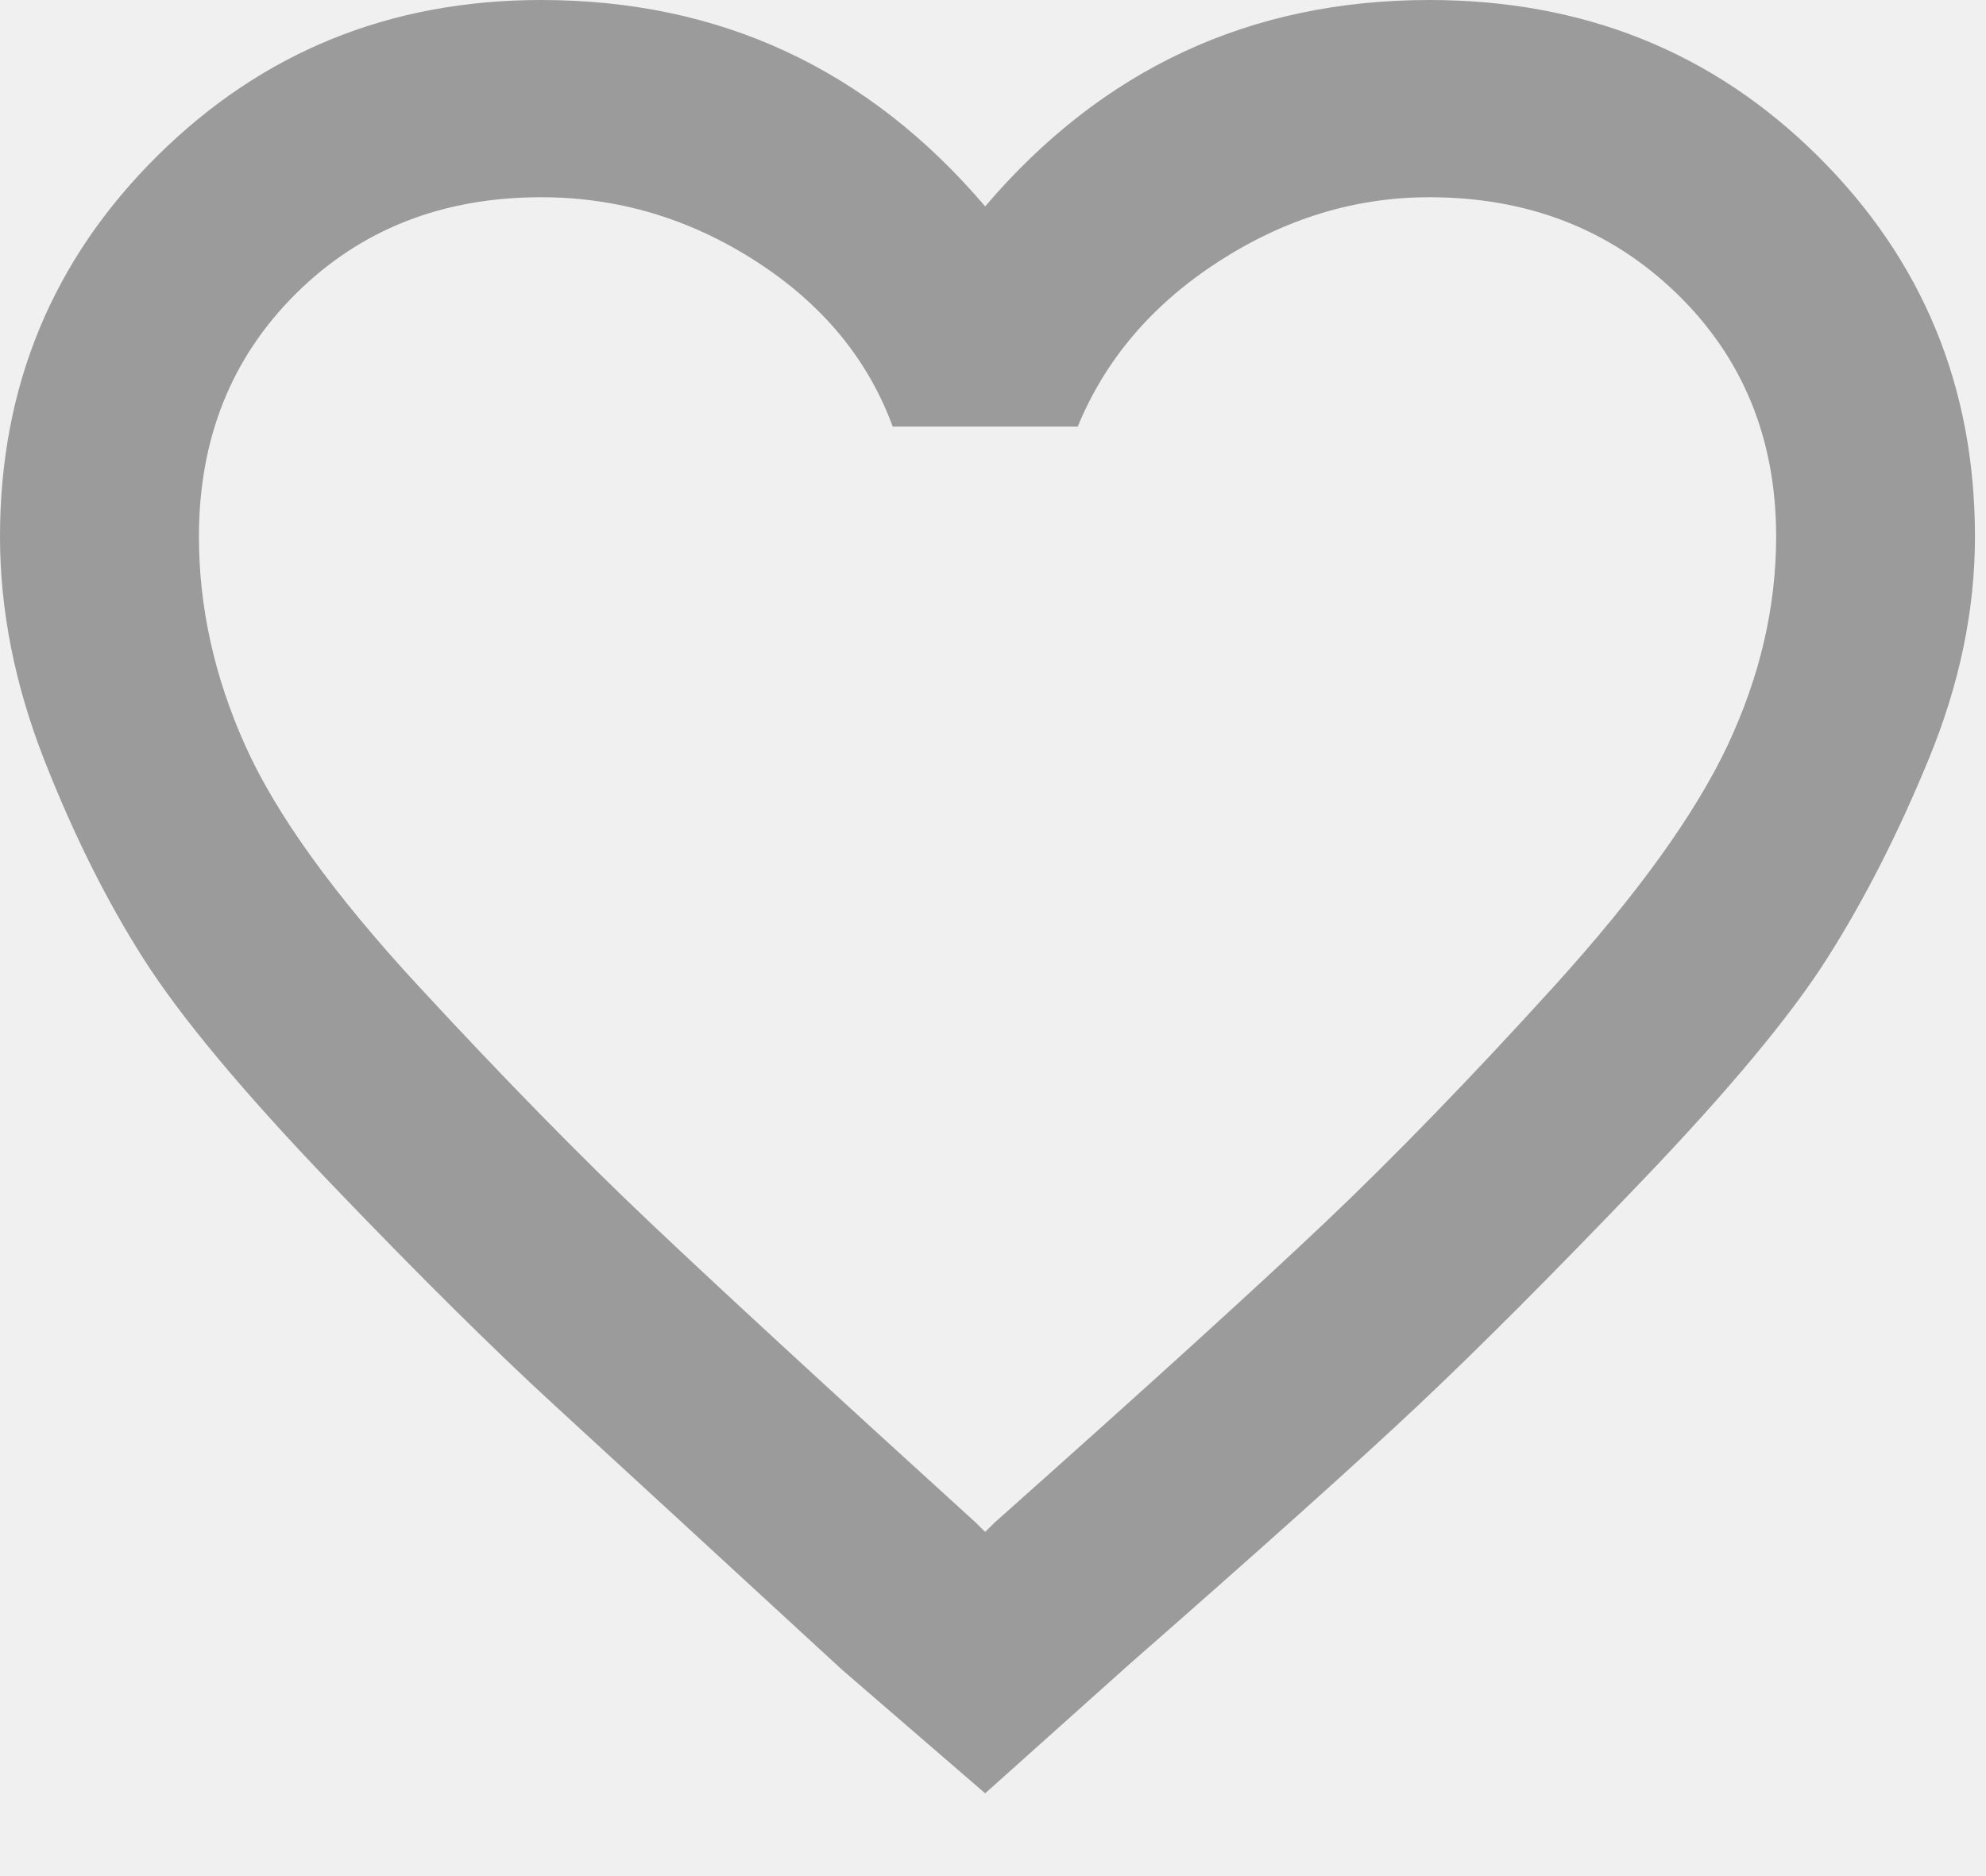
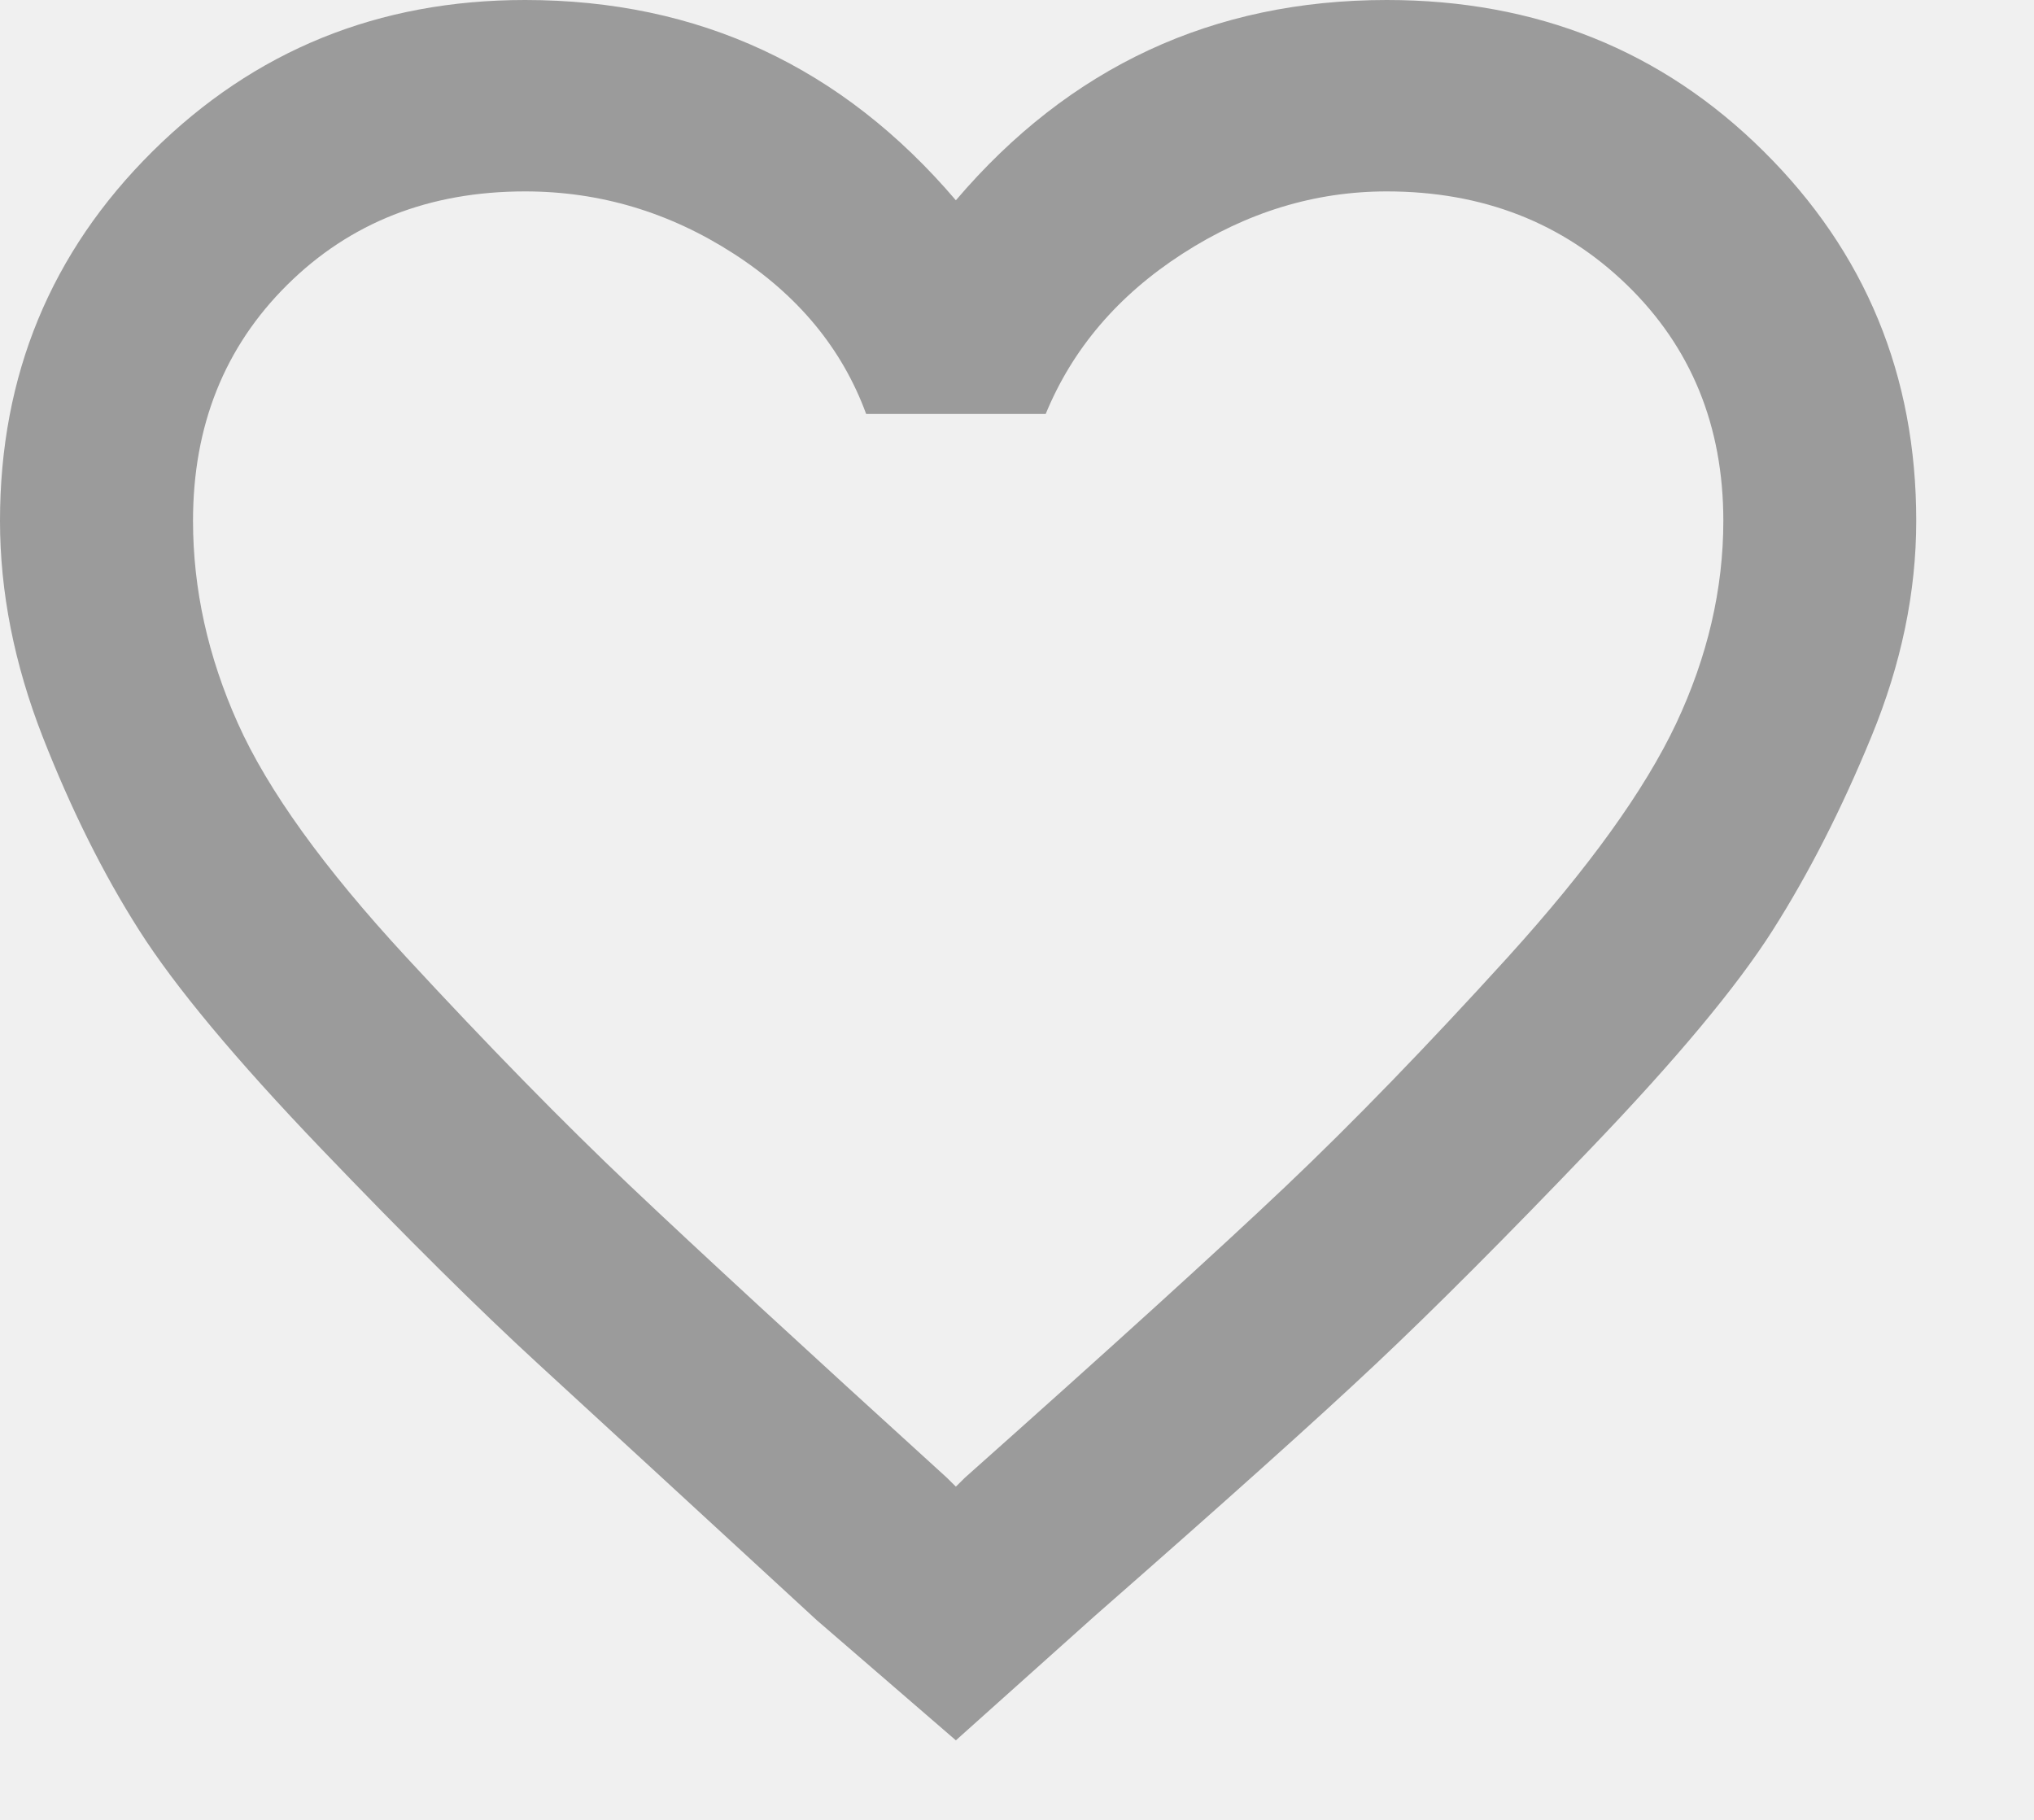
- <svg xmlns="http://www.w3.org/2000/svg" width="18" height="17" viewBox="0 0 18 17" fill="none">
-   <path d="M12.954 0C14.351 0 15.525 0.471 16.475 1.414C17.425 2.356 17.9 3.506 17.9 4.865C17.9 5.53 17.761 6.202 17.481 6.881C17.202 7.56 16.894 8.163 16.559 8.69C16.224 9.217 15.658 9.896 14.861 10.727C14.065 11.559 13.394 12.231 12.849 12.744C12.304 13.257 11.431 14.04 10.229 15.093L8.929 16.257L7.63 15.135C6.456 14.054 5.59 13.257 5.031 12.744C4.472 12.231 3.794 11.559 2.997 10.727C2.201 9.896 1.635 9.217 1.3 8.69C0.964 8.163 0.664 7.56 0.398 6.881C0.133 6.202 0 5.53 0 4.865C0 3.506 0.475 2.356 1.425 1.414C2.376 0.471 3.535 0 4.905 0C6.526 0 7.867 0.624 8.929 1.871C9.991 0.624 11.333 0 12.954 0ZM9.013 13.804C10.383 12.585 11.382 11.677 12.011 11.081C12.639 10.485 13.331 9.771 14.086 8.94C14.84 8.108 15.364 7.38 15.658 6.757C15.951 6.133 16.098 5.502 16.098 4.865C16.098 3.978 15.797 3.243 15.197 2.661C14.596 2.079 13.848 1.788 12.954 1.788C12.283 1.788 11.647 1.982 11.046 2.37C10.445 2.758 10.019 3.257 9.768 3.867H8.091C7.867 3.257 7.455 2.758 6.854 2.37C6.253 1.982 5.603 1.788 4.905 1.788C4.01 1.788 3.27 2.079 2.683 2.661C2.096 3.243 1.803 3.978 1.803 4.865C1.803 5.502 1.942 6.133 2.222 6.757C2.501 7.38 3.025 8.108 3.794 8.94C4.562 9.771 5.261 10.485 5.89 11.081C6.519 11.677 7.504 12.585 8.845 13.804L8.929 13.887L9.013 13.804Z" fill="#9B9B9B" />
+ <svg xmlns="http://www.w3.org/2000/svg" width="19" height="17" viewBox="0 0 19 17" fill="none">
+   <g clip-path="url(#clip0_60_590)">
+     <path d="M12.954 0C14.351 0 15.525 0.471 16.475 1.414C17.425 2.356 17.9 3.506 17.9 4.865C17.9 5.53 17.761 6.202 17.481 6.881C17.202 7.56 16.894 8.163 16.559 8.69C16.224 9.217 15.658 9.896 14.861 10.727C14.065 11.559 13.394 12.231 12.849 12.744C12.304 13.257 11.431 14.04 10.229 15.093L8.929 16.257L7.63 15.135C6.456 14.054 5.59 13.257 5.031 12.744C4.472 12.231 3.794 11.559 2.997 10.727C2.201 9.896 1.635 9.217 1.3 8.69C0.964 8.163 0.664 7.56 0.398 6.881C0.133 6.202 0 5.53 0 4.865C0 3.506 0.475 2.356 1.425 1.414C2.376 0.471 3.535 0 4.905 0C6.526 0 7.867 0.624 8.929 1.871C9.991 0.624 11.333 0 12.954 0ZM9.013 13.804C10.383 12.585 11.382 11.677 12.011 11.081C12.639 10.485 13.331 9.771 14.086 8.94C14.84 8.108 15.364 7.38 15.658 6.757C15.951 6.133 16.098 5.502 16.098 4.865C16.098 3.978 15.797 3.243 15.197 2.661C14.596 2.079 13.848 1.788 12.954 1.788C12.283 1.788 11.647 1.982 11.046 2.37C10.445 2.758 10.019 3.257 9.768 3.867H8.091C7.867 3.257 7.455 2.758 6.854 2.37C6.253 1.982 5.603 1.788 4.905 1.788C4.01 1.788 3.27 2.079 2.683 2.661C2.096 3.243 1.803 3.978 1.803 4.865C1.803 5.502 1.942 6.133 2.222 6.757C2.501 7.38 3.025 8.108 3.794 8.94C4.562 9.771 5.261 10.485 5.89 11.081C6.519 11.677 7.504 12.585 8.845 13.804L8.929 13.887L9.013 13.804Z" fill="#9B9B9B" />
+   </g>
+   <defs>
+     <clipPath id="clip0_60_590">
+       <rect width="18.11" height="16.299" fill="white" />
+     </clipPath>
+   </defs>
</svg>
